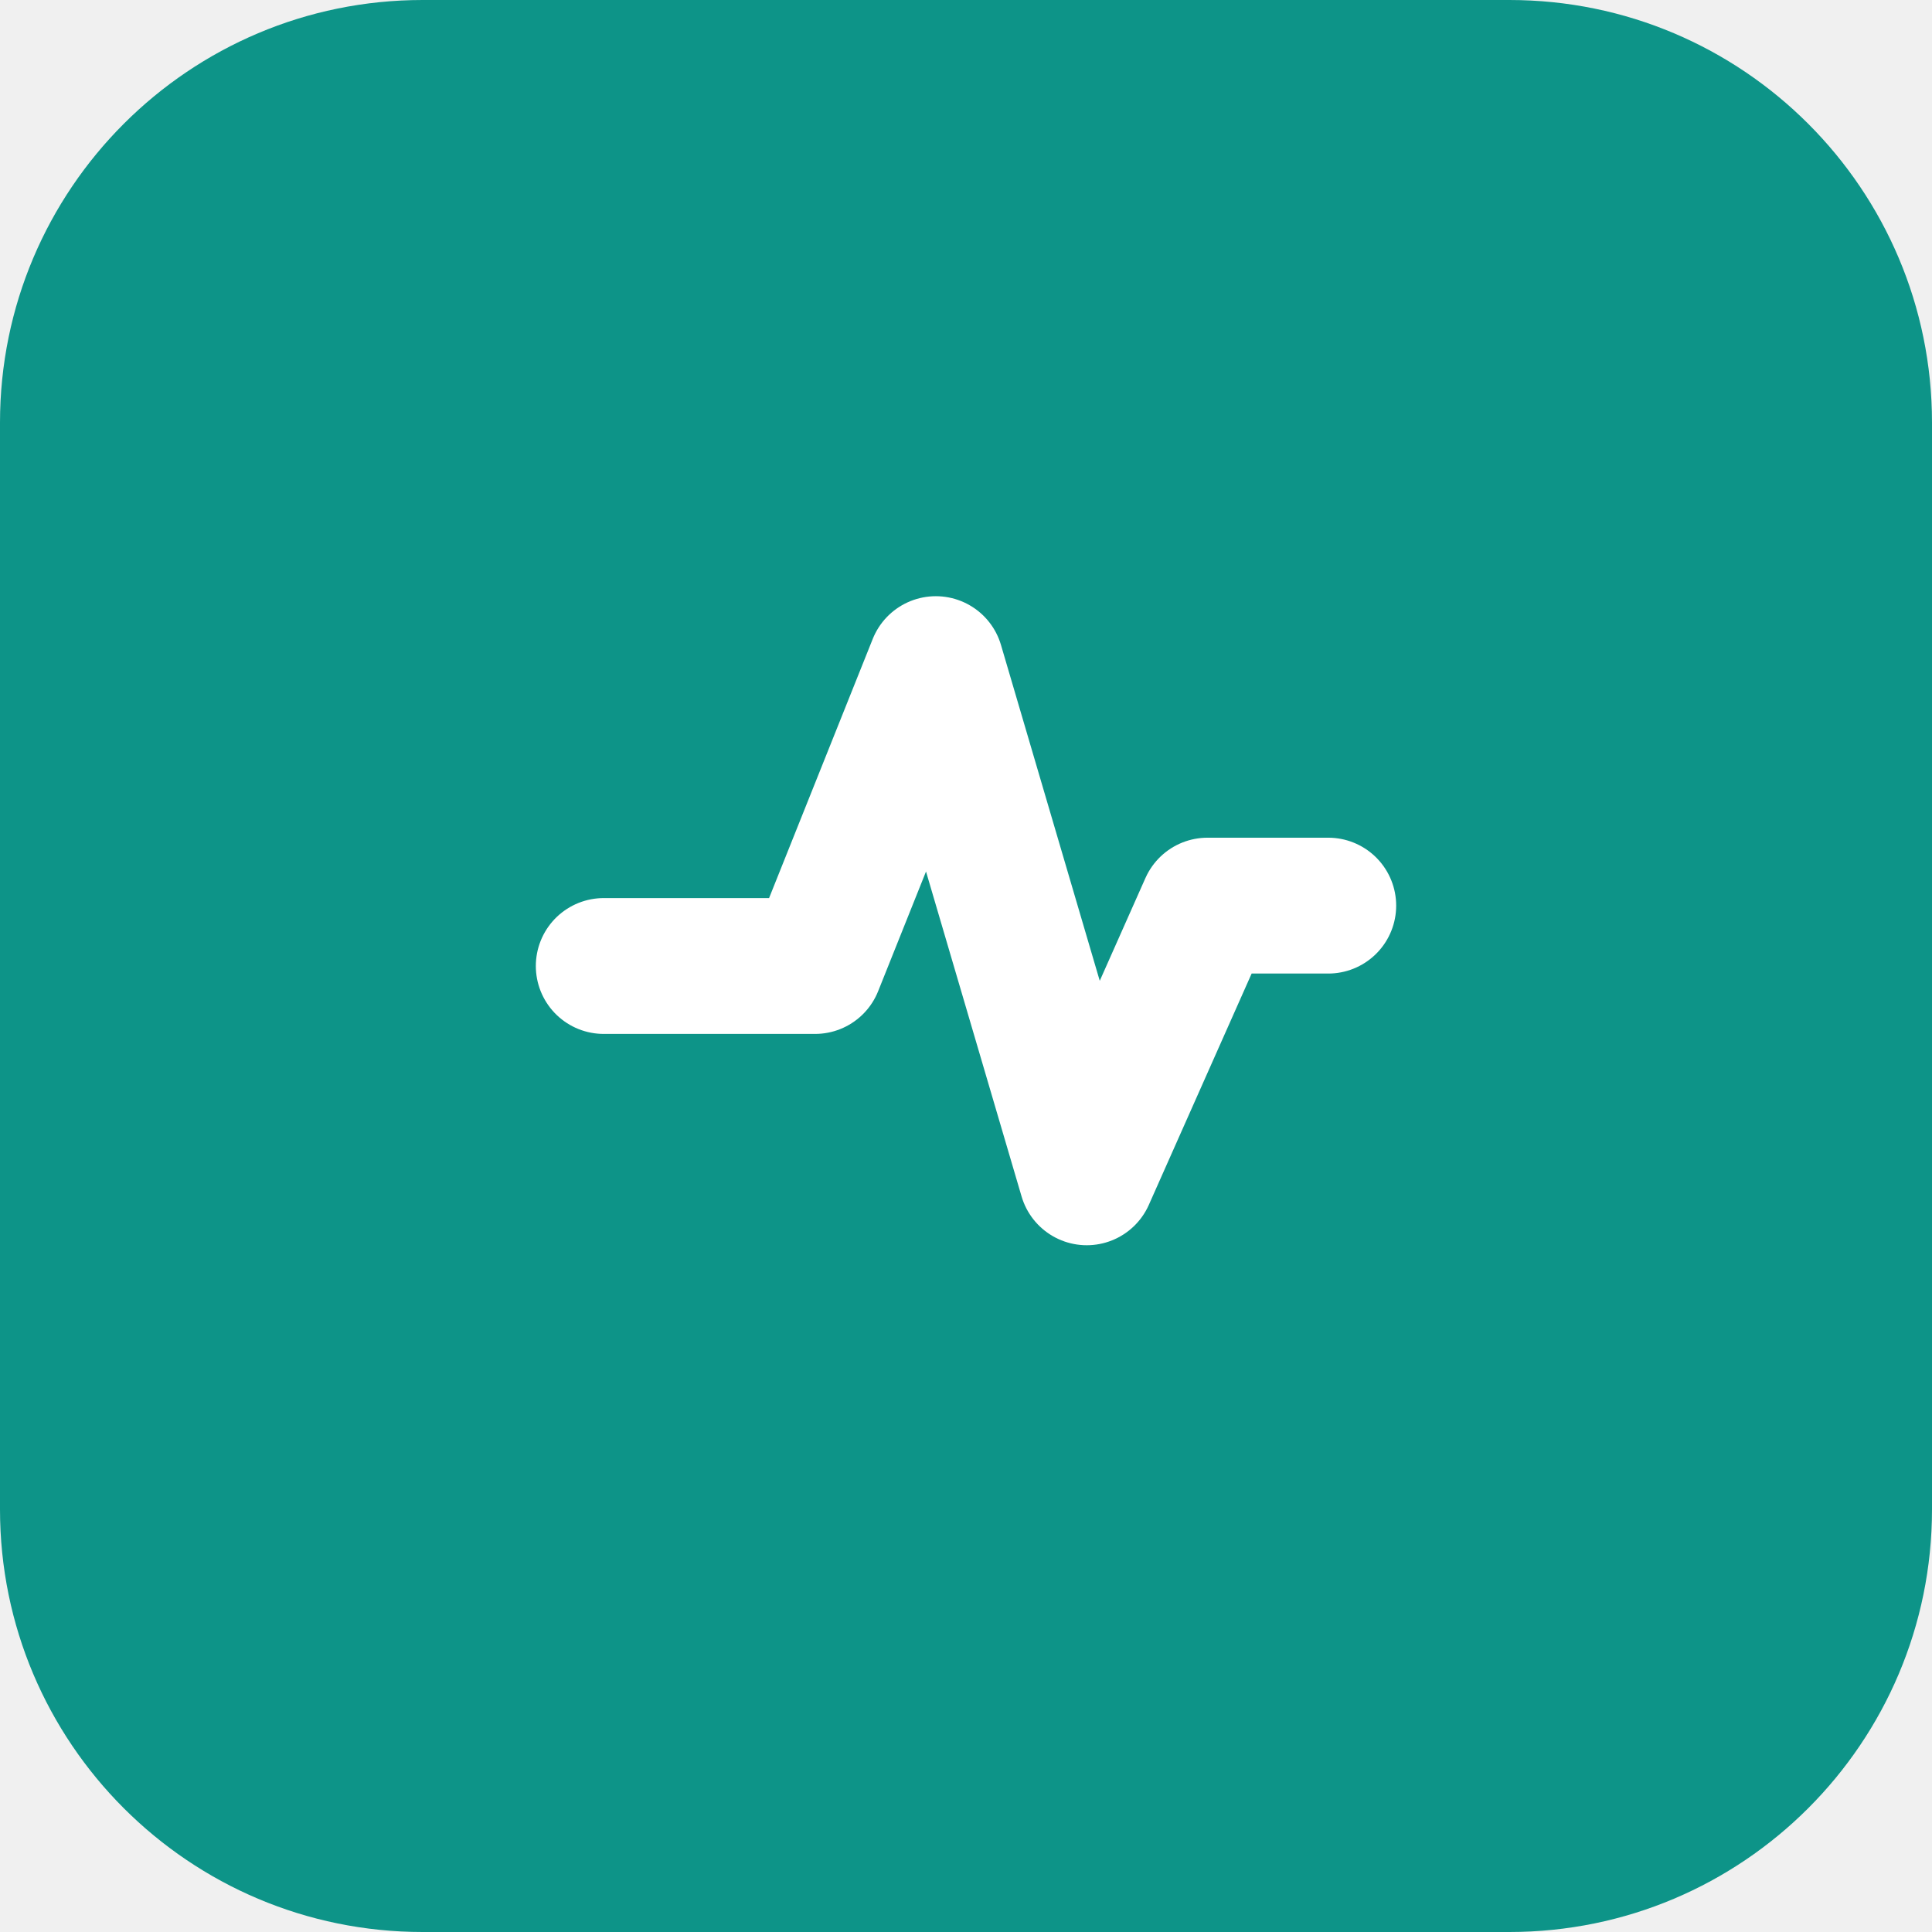
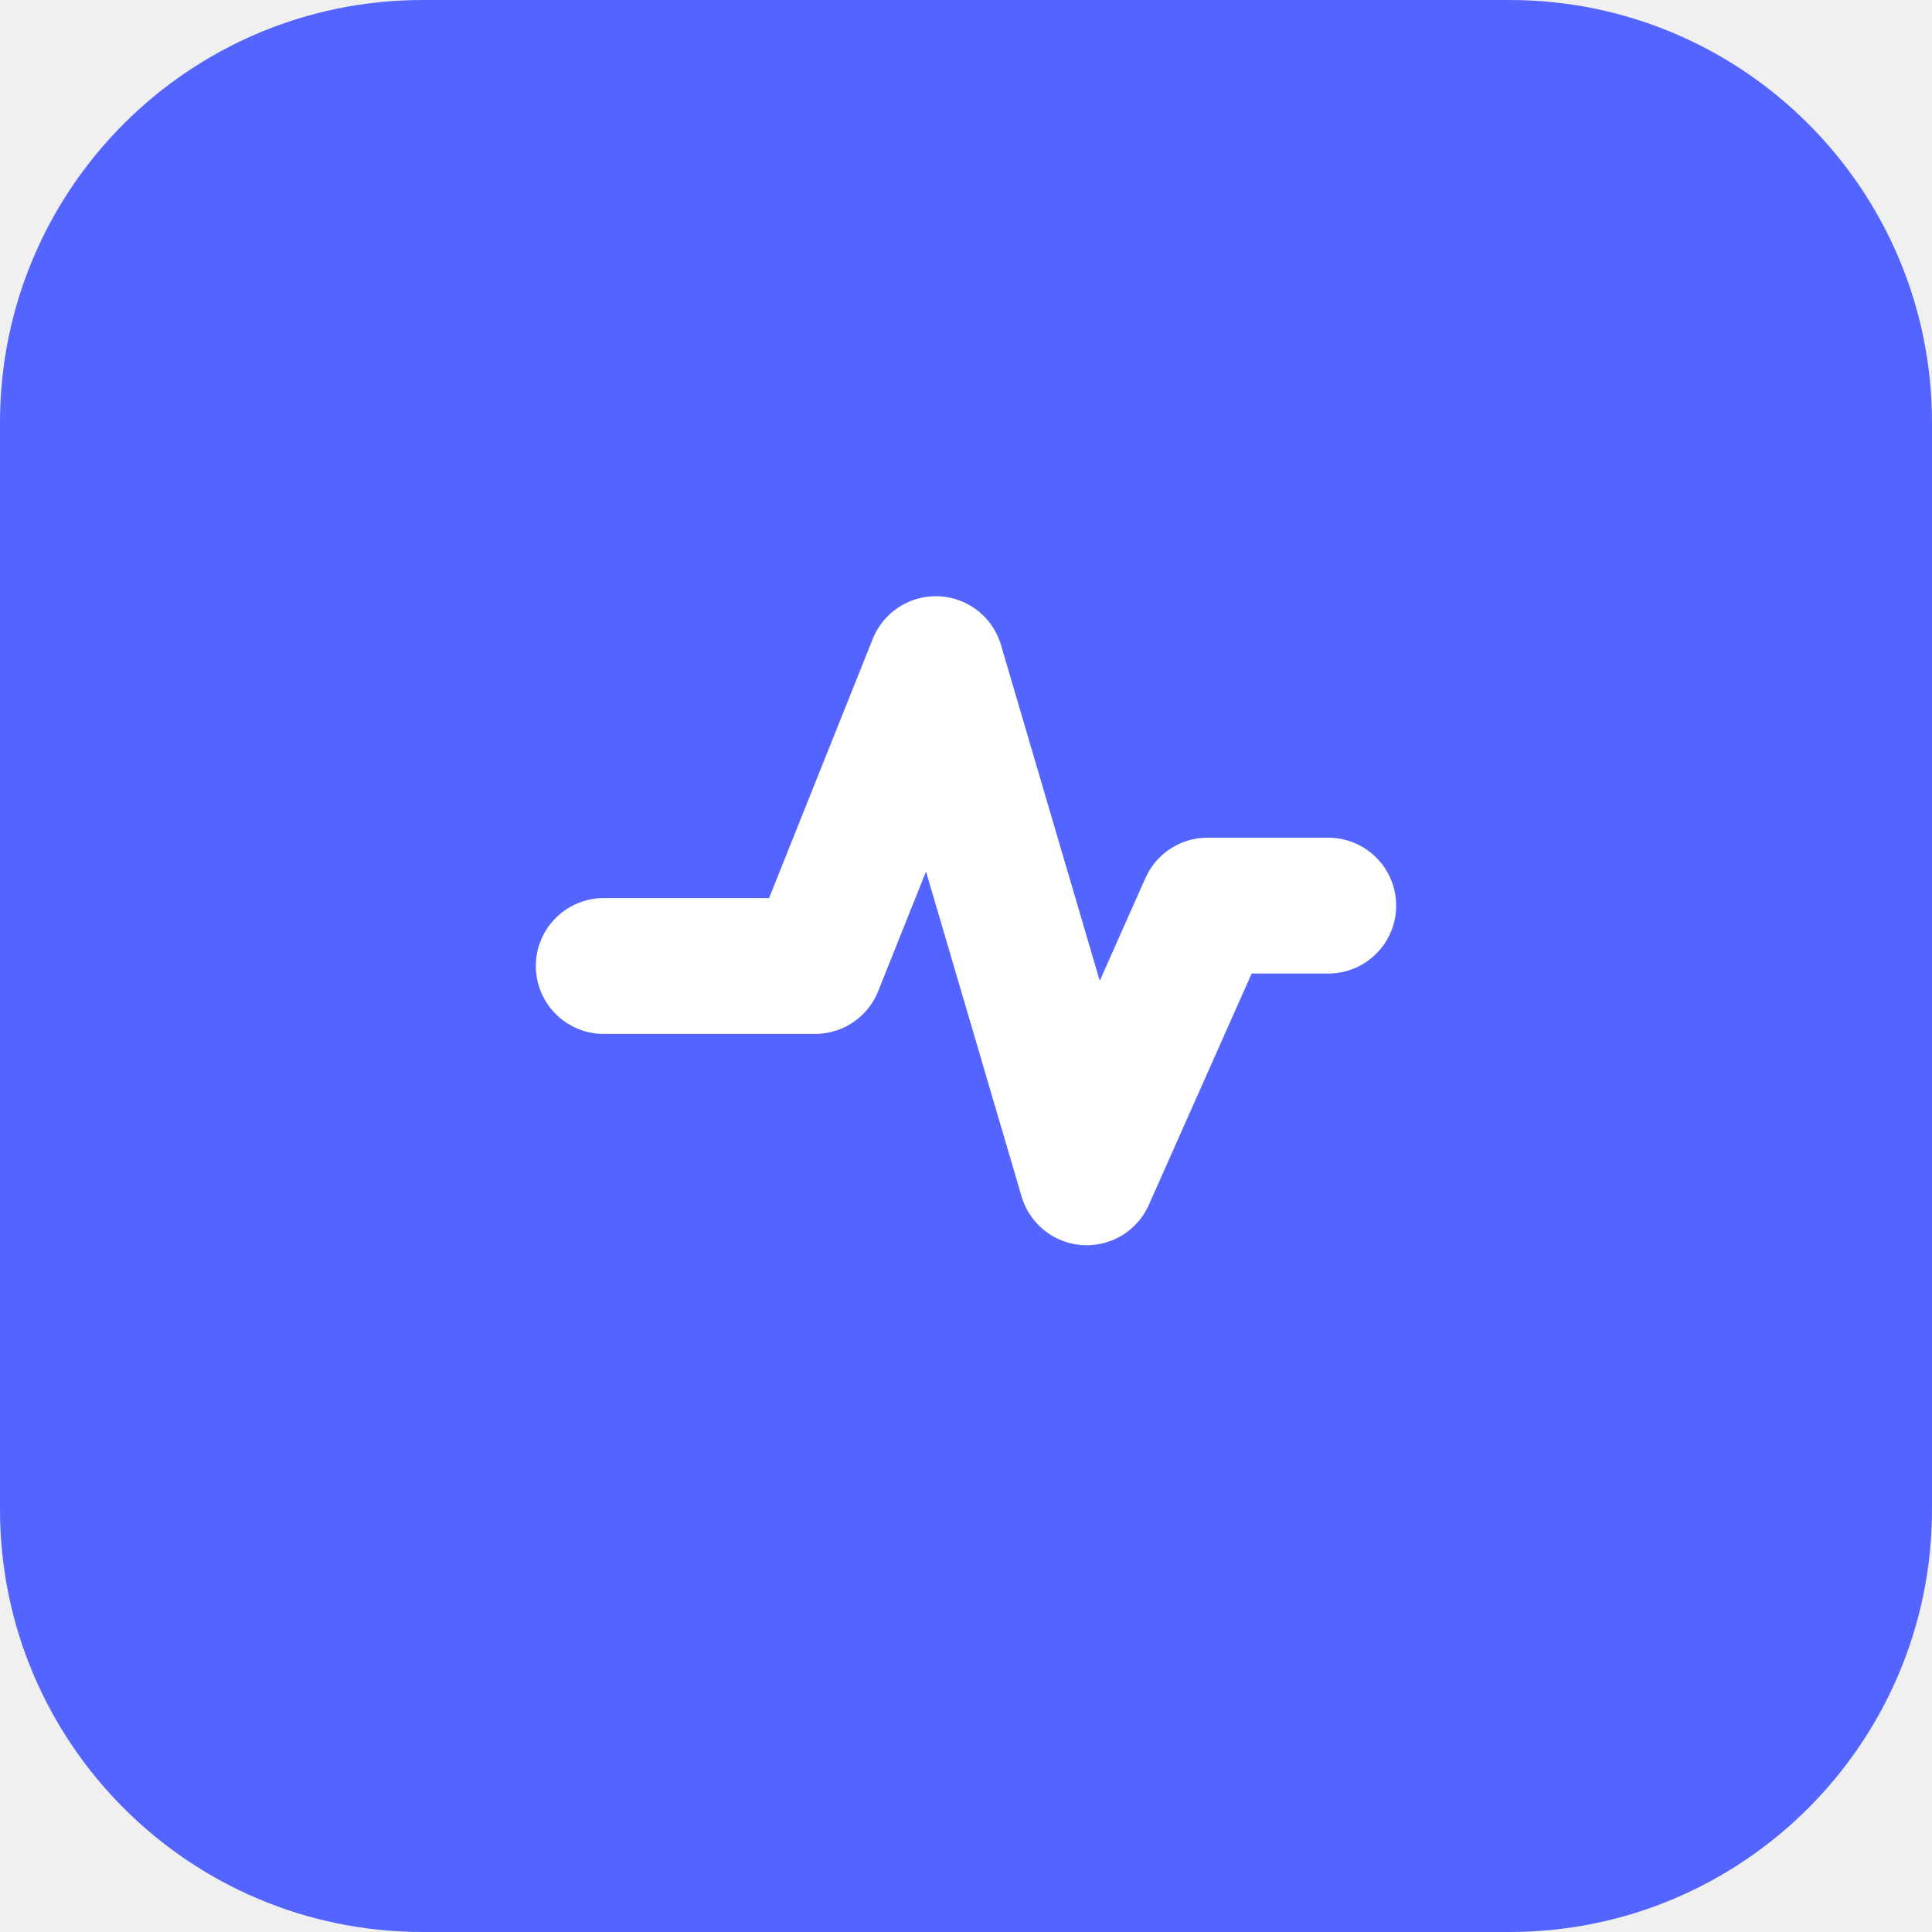
<svg xmlns="http://www.w3.org/2000/svg" viewBox="0 0 128 128">
-   <rect width="128" height="128" rx="28" fill="#0d9488" />
+   <rect width="128" height="128" rx="28" fill="#5465ff" />
  <path d="M40 64h14l8-20 10 34 8-18h8" fill="none" stroke="#ffffff" stroke-width="9" stroke-linecap="round" stroke-linejoin="round" />
</svg>
